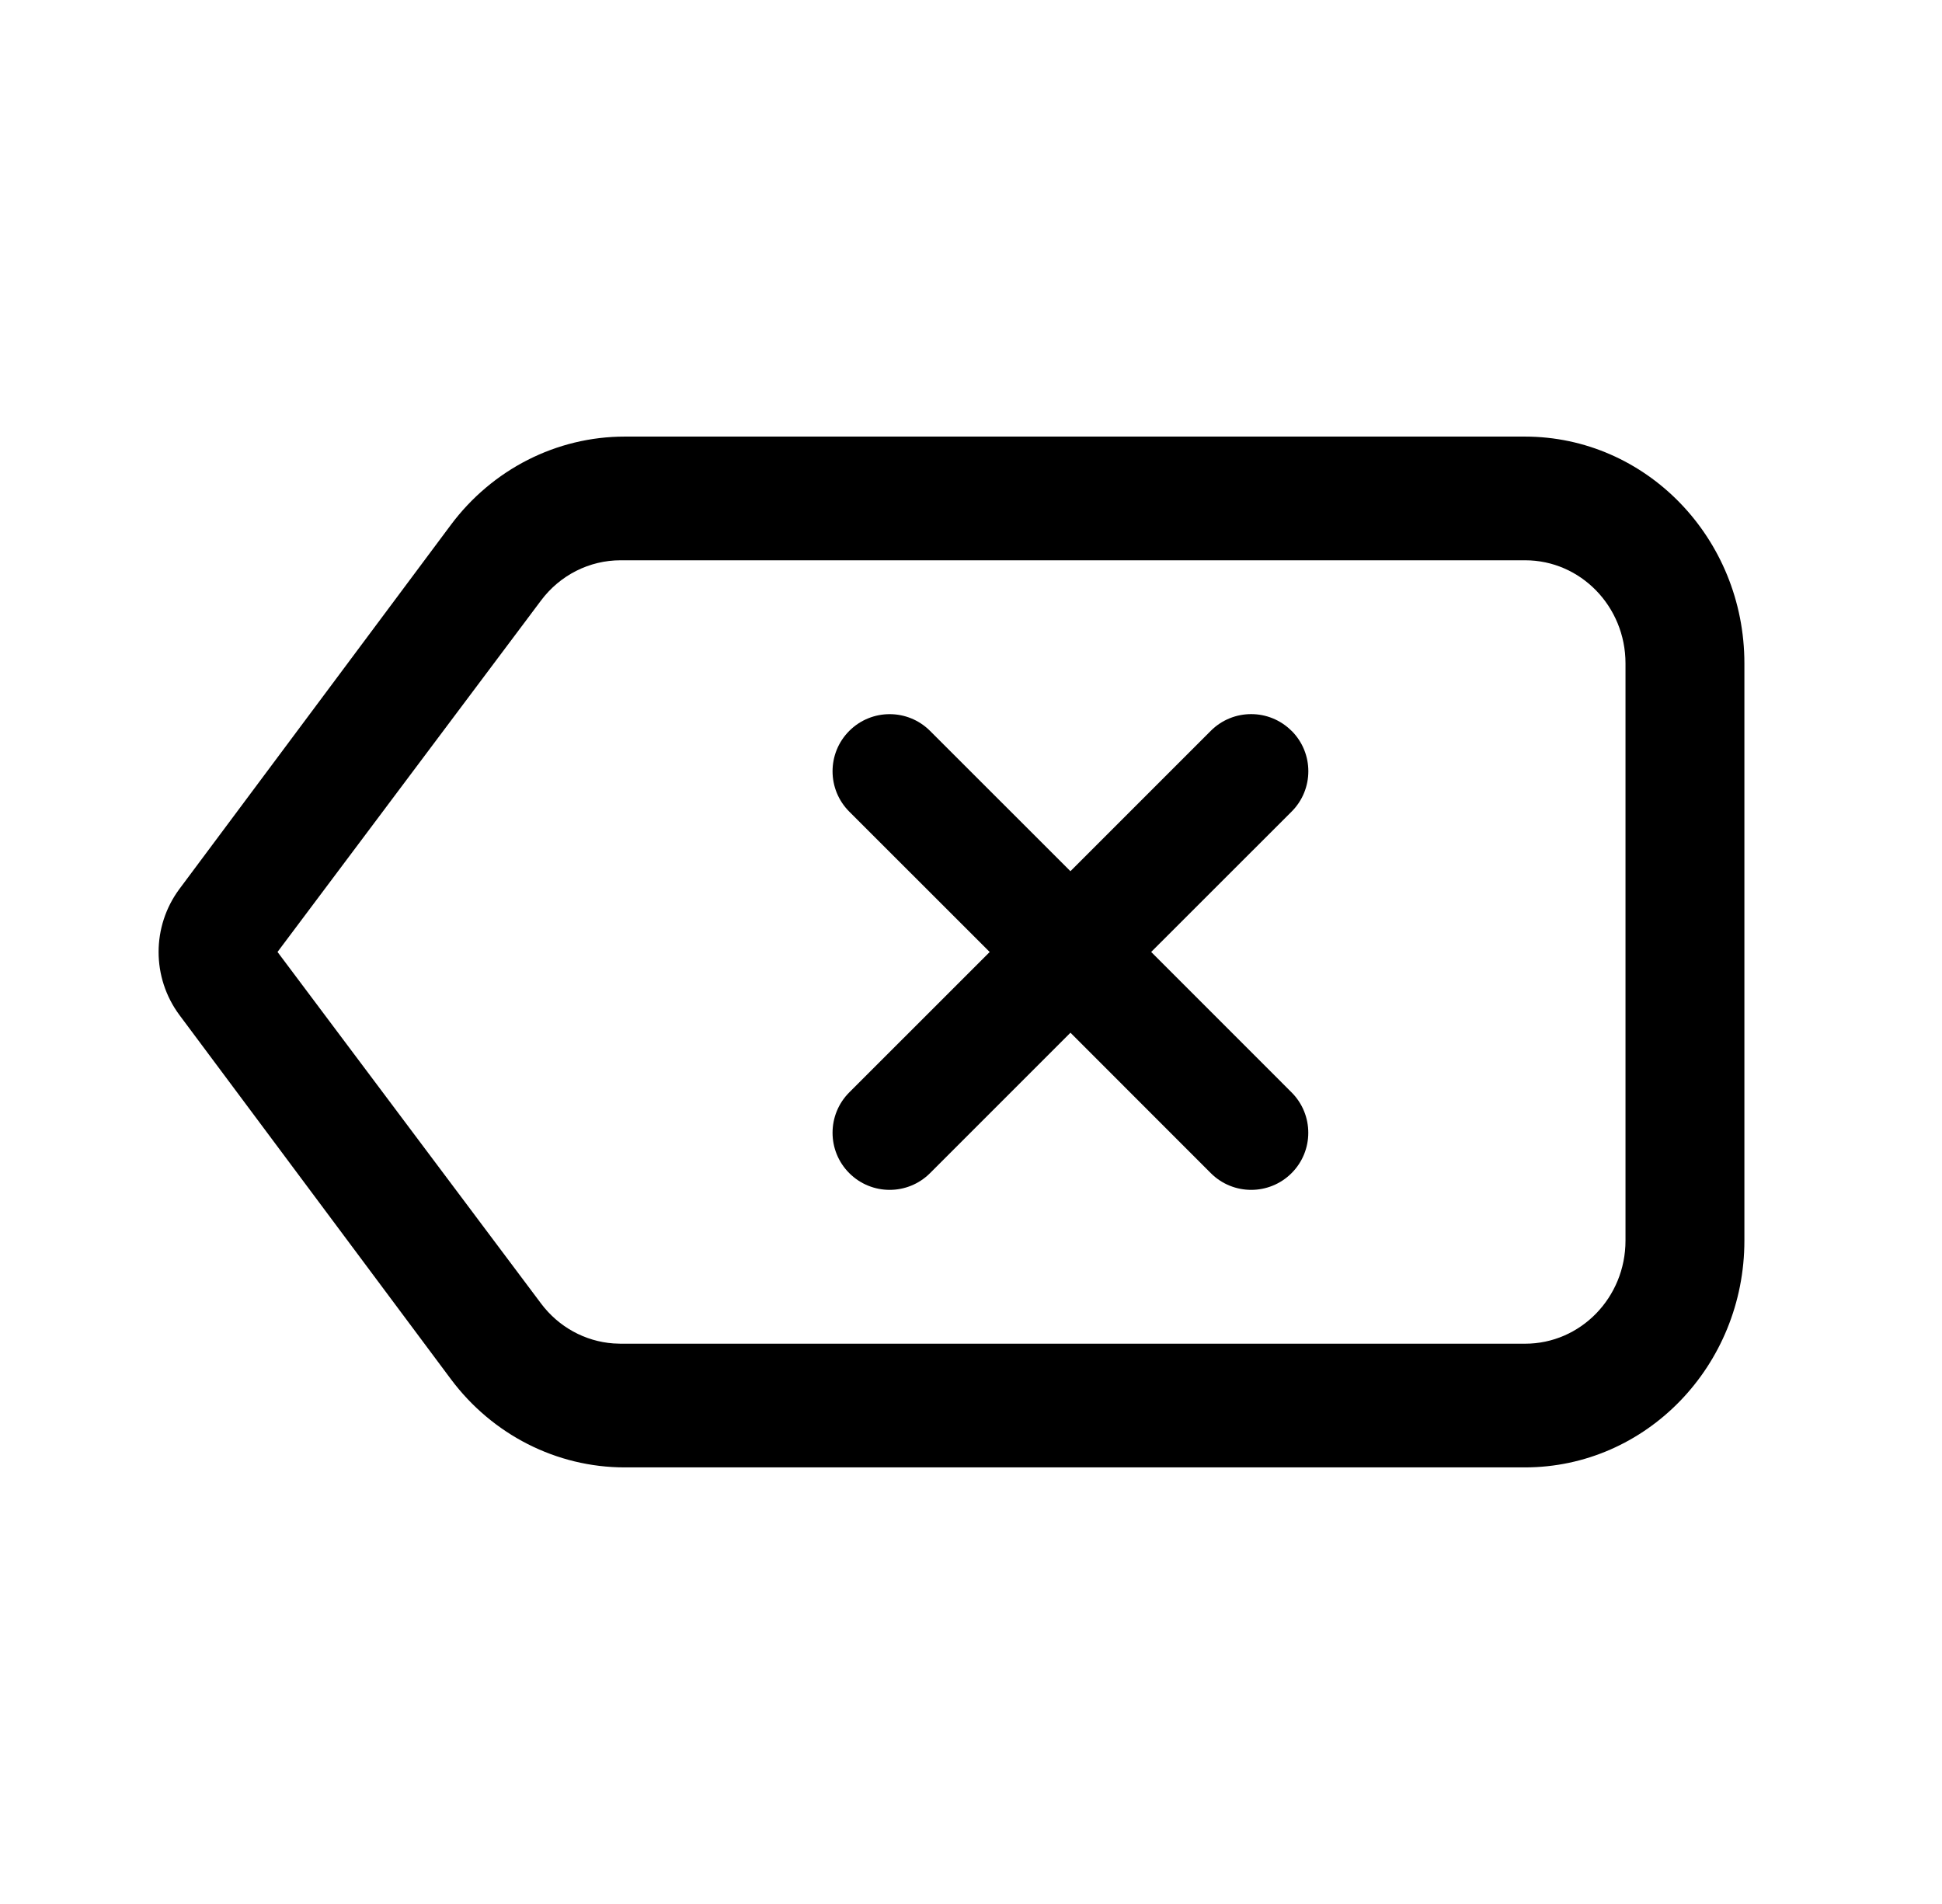
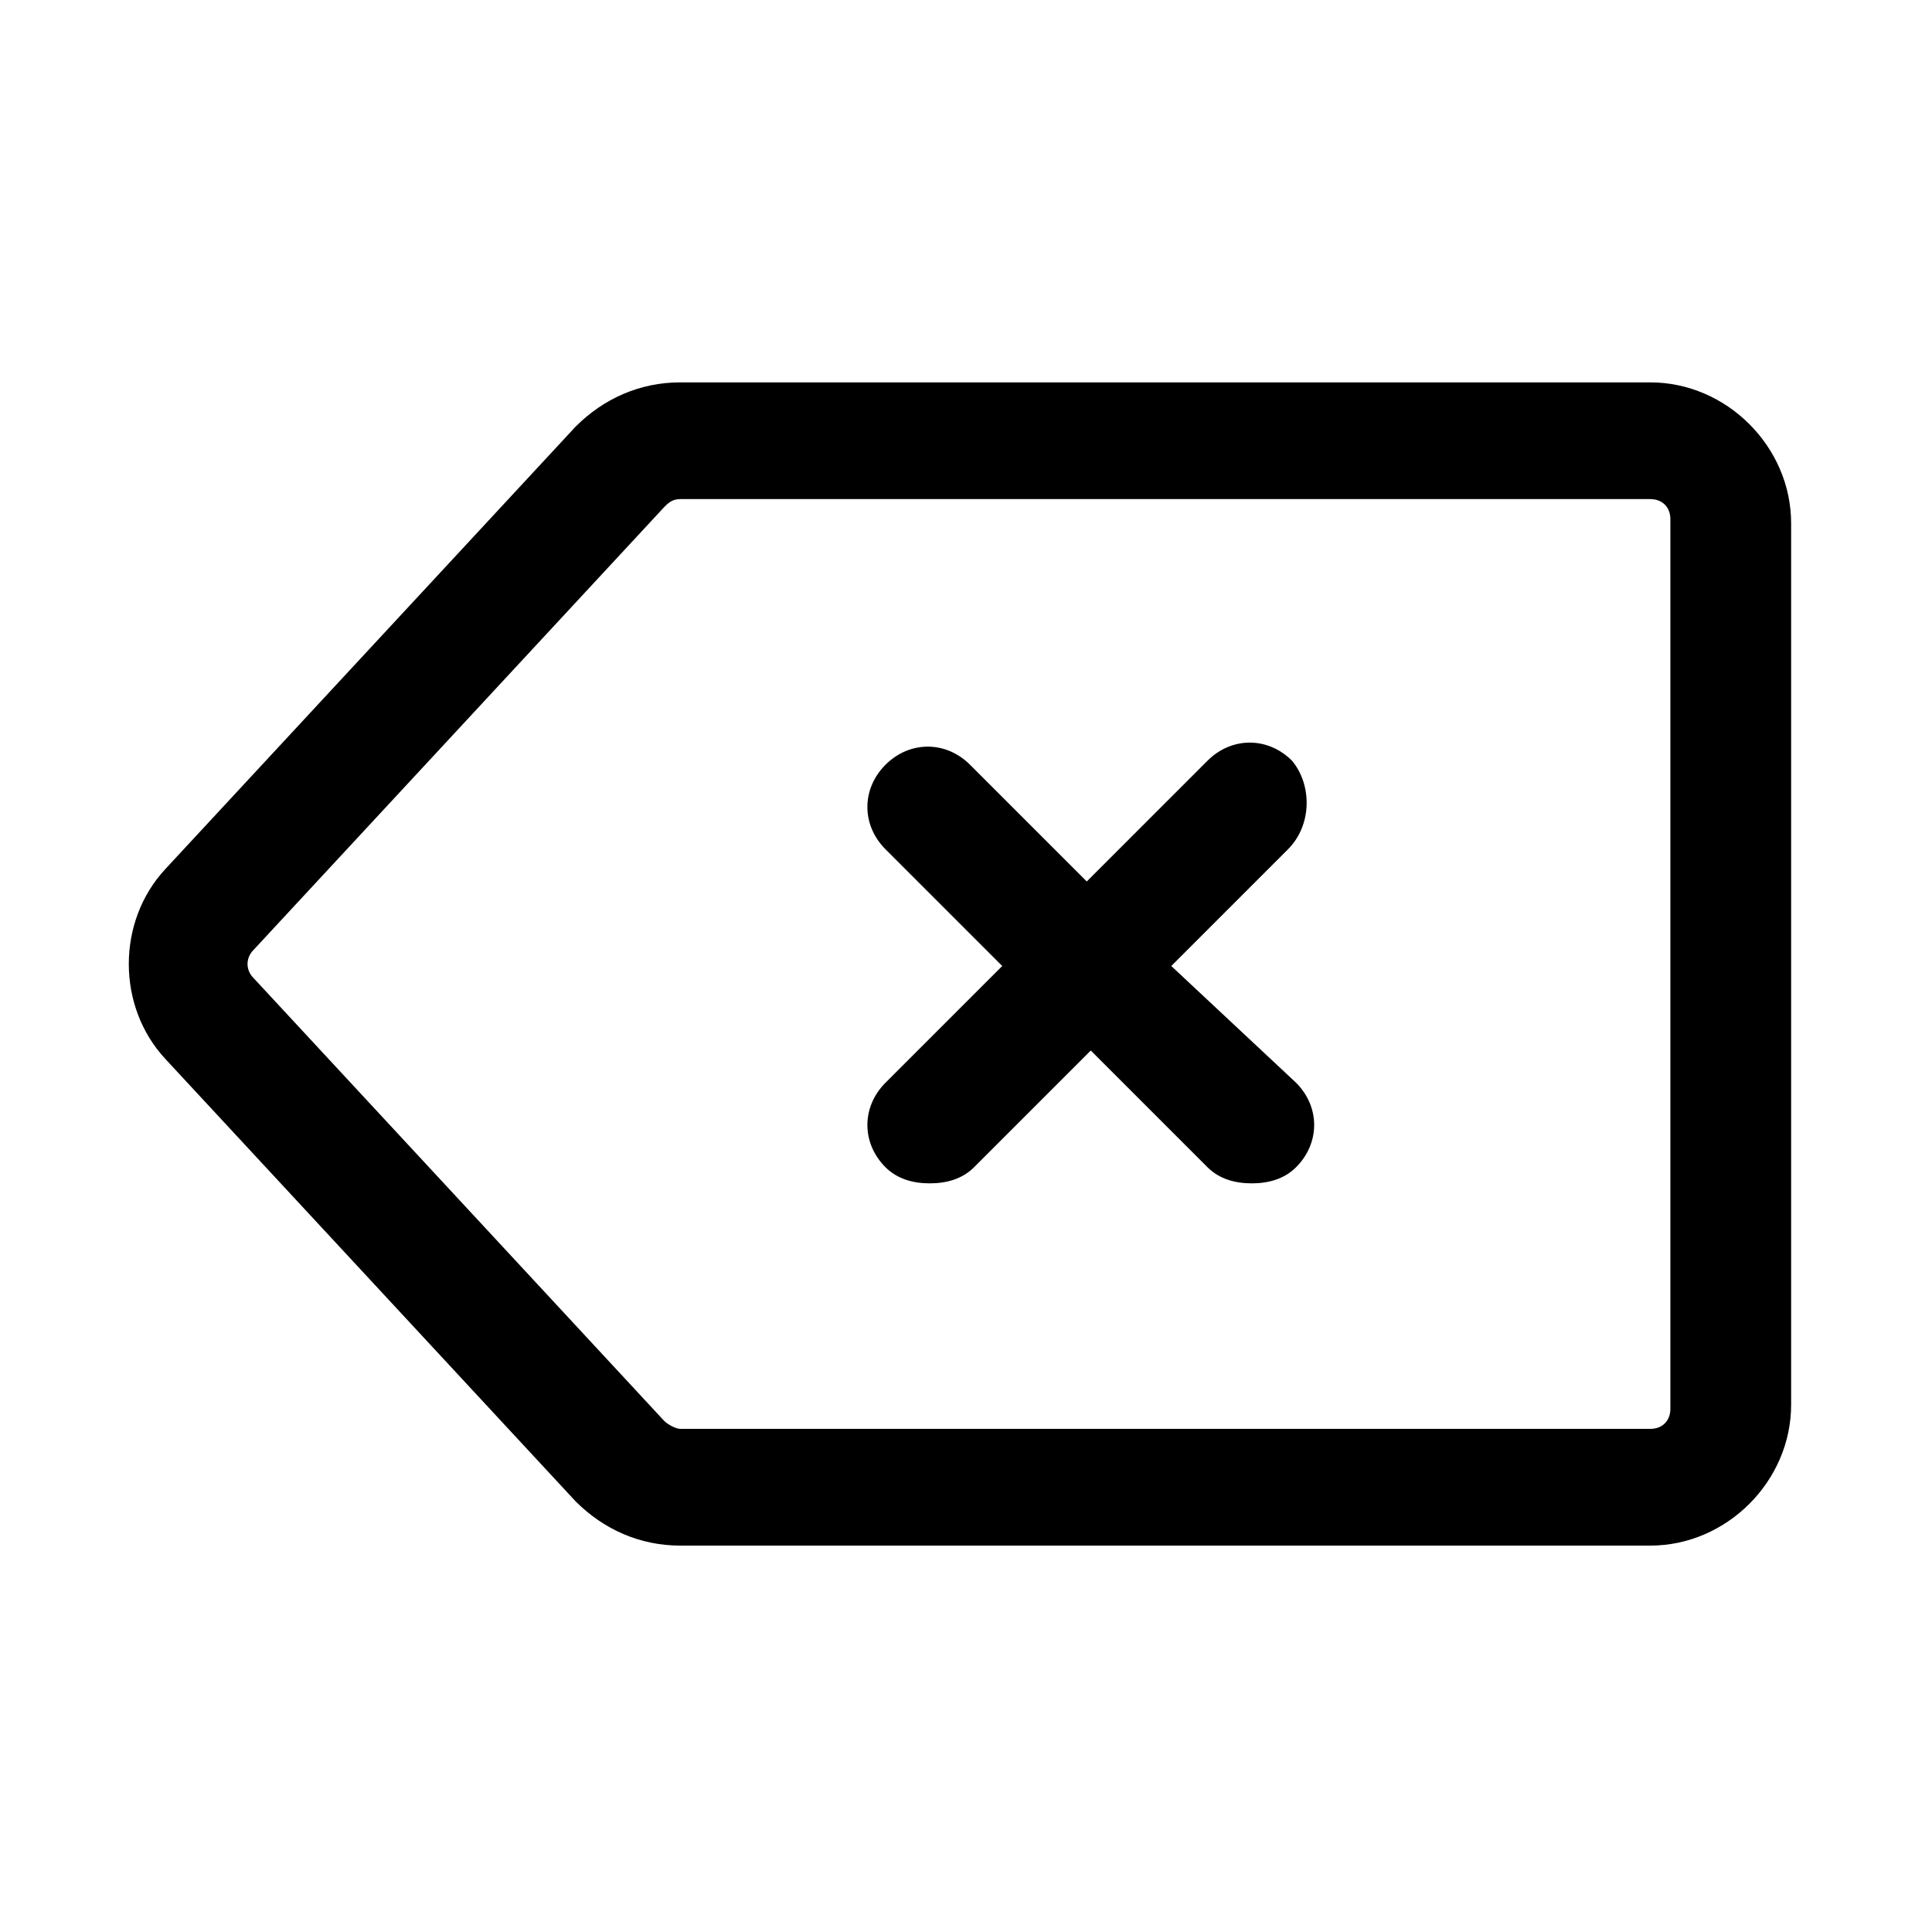
- <svg xmlns="http://www.w3.org/2000/svg" t="1661766249315" class="icon" viewBox="0 0 1045 1024" version="1.1" p-id="16246" width="306" height="300">
-   <path d="M820.523 234.667C885.76 234.667 938.667 289.28 938.667 356.693v310.613c0 67.413-52.907 122.027-118.144 122.027H336.171c-36.672 0-71.253-17.579-93.611-47.573l-146.069-195.925a56.917 56.917 0 0 1 0-67.669l146.069-195.925c22.357-29.995 56.96-47.573 93.611-47.573z m0.149 66.56H333.909c-16.747 0-32.555 7.979-42.773 21.632L149.333 511.979l141.803 189.163c9.429 12.587 23.616 20.373 38.933 21.483l3.84 0.149H820.693c29.824 0 53.995-24.832 53.995-55.467V356.693c0-30.635-24.171-55.467-53.995-55.467z m-125.653 91.776a30.72 30.72 0 0 1 0 43.456l-75.563 75.52 75.541 75.563a30.72 30.72 0 1 1-43.456 43.456l-75.52-75.563-75.563 75.563a30.72 30.72 0 1 1-43.456-43.456L532.565 512l-75.563-75.52a30.72 30.72 0 1 1 43.456-43.456L576 468.523l75.52-75.52a30.72 30.72 0 0 1 43.456 0z" p-id="16247" />
+ <svg xmlns="http://www.w3.org/2000/svg" t="1662389886478" class="icon" viewBox="0 0 1024 1024" version="1.1" p-id="3099" width="200" height="200">
+   <path d="M874.667 202.667H360.533c-21.333 0-40.533 8.533-55.467 23.467l-217.6 234.667c-25.6 27.733-25.6 72.533 0 100.267l217.6 234.667c14.933 14.933 34.133 23.467 55.467 23.467H874.667c40.533 0 74.667-34.133 74.667-74.667V277.333c0-40.533-34.133-74.667-74.667-74.667z m10.667 544c0 6.4-4.267 10.667-10.667 10.667H360.533c-2.133 0-6.4-2.133-8.533-4.267l-217.6-234.667c-4.267-4.267-4.267-10.667 0-14.933l217.6-234.667c2.133-2.133 4.267-4.267 8.533-4.267H874.667c6.4 0 10.667 4.267 10.667 10.667V746.667z" p-id="3100" />
+   <path d="M684.8 403.2c-12.8-12.8-32-12.8-44.8 0l-64 64-61.867-61.867c-12.8-12.8-32-12.8-44.8 0-12.8 12.8-12.8 32 0 44.8l61.867 61.867-61.867 61.867c-12.8 12.8-12.8 32 0 44.8 6.4 6.4 14.933 8.533 23.467 8.533s17.067-2.133 23.467-8.533l61.867-61.867L640 618.667c6.4 6.4 14.933 8.533 23.467 8.533s17.067-2.133 23.467-8.533c12.8-12.8 12.8-32 0-44.8L620.8 512l61.867-61.867c12.8-12.8 12.8-34.133 2.133-46.933z" p-id="3101" />
</svg>
